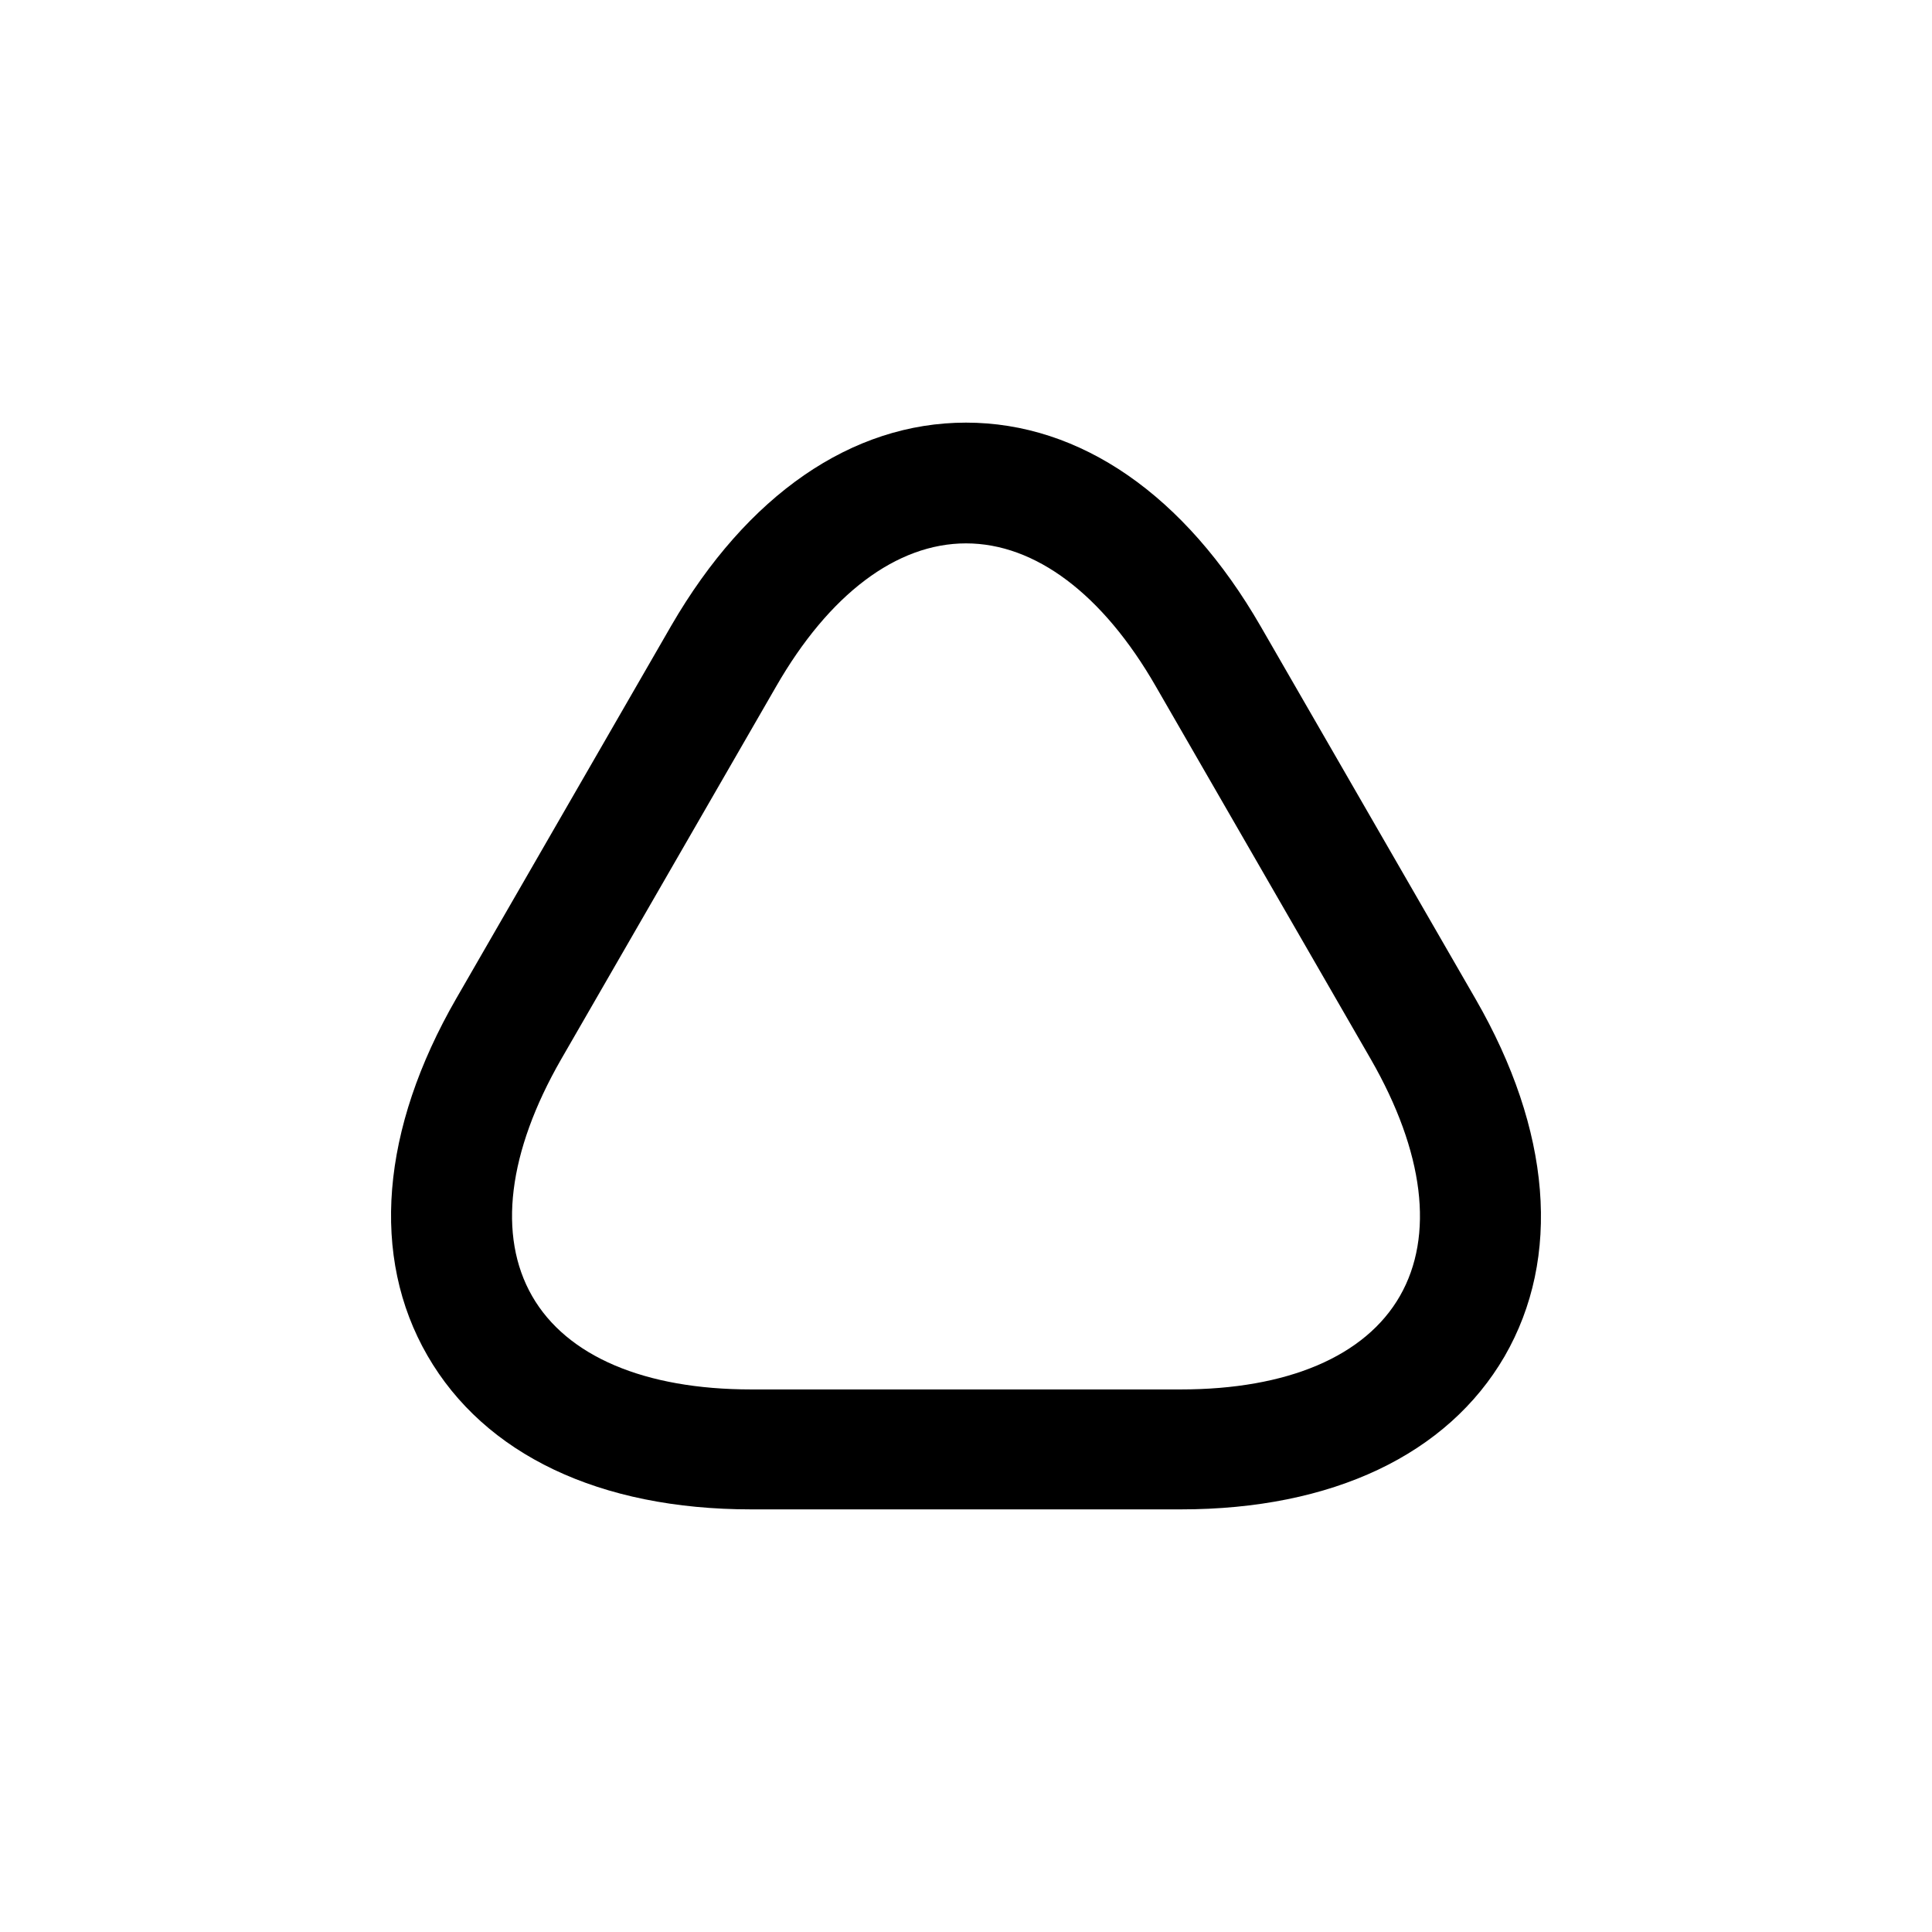
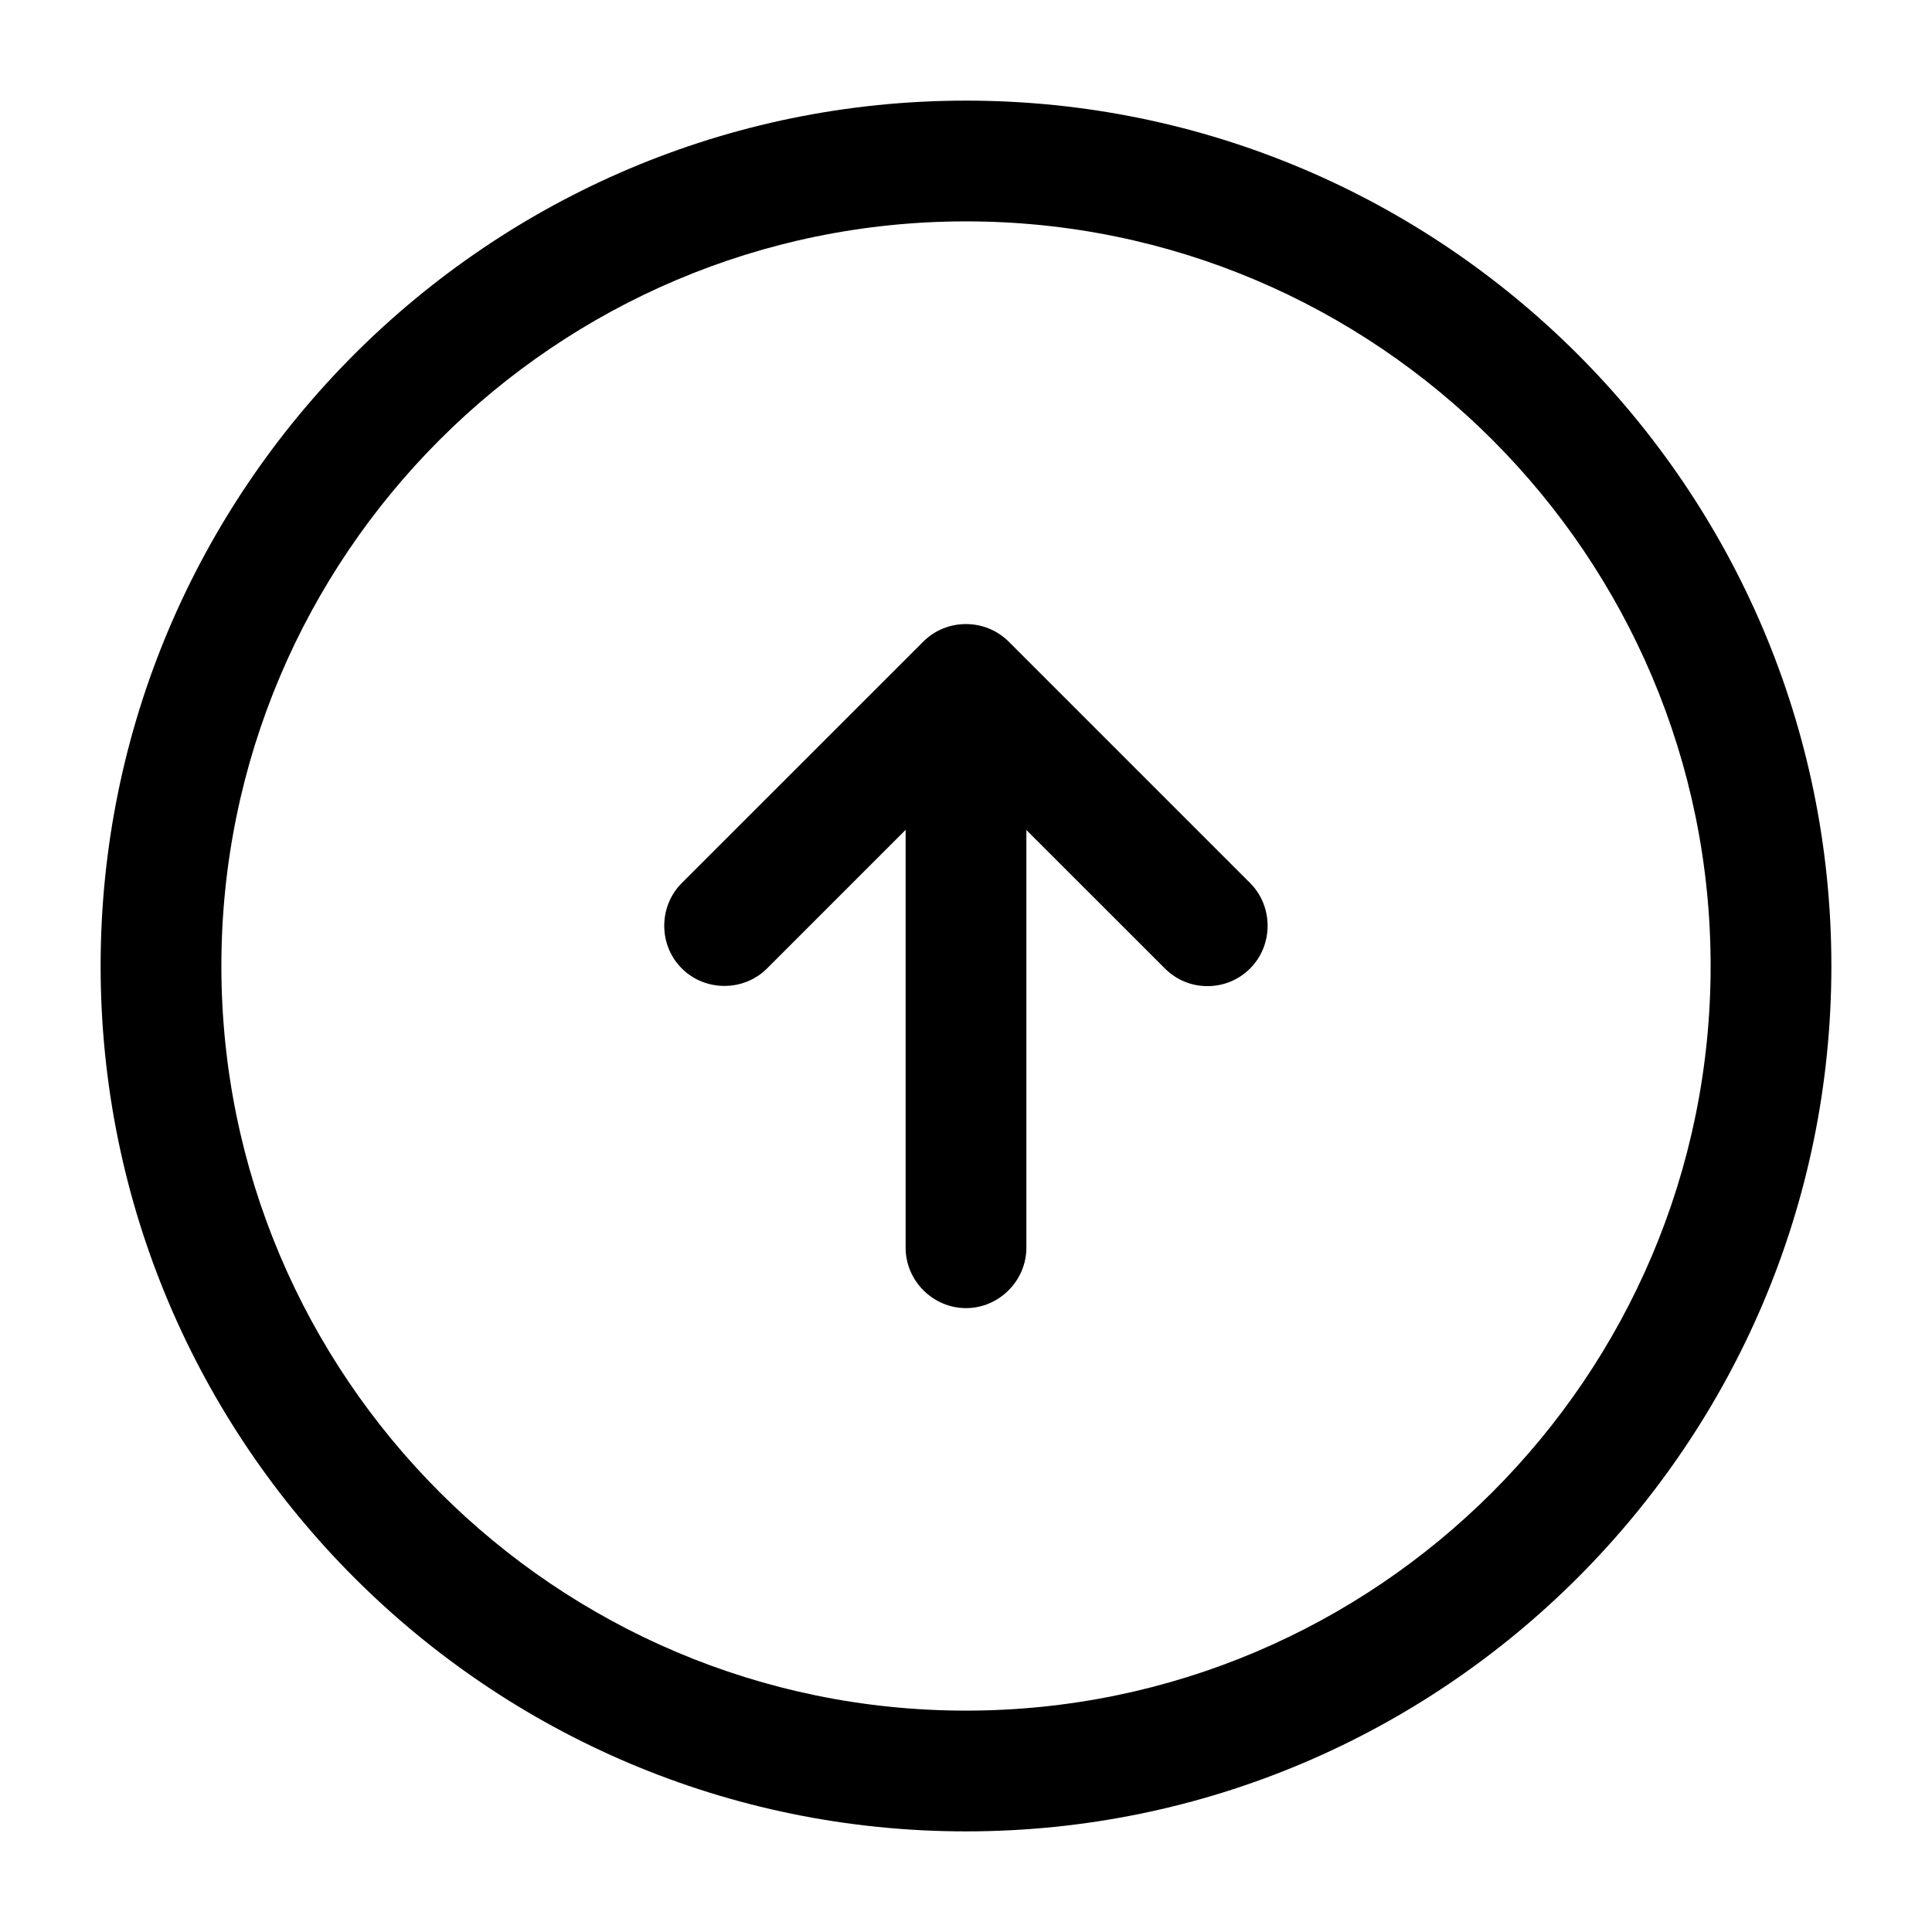
<svg xmlns="http://www.w3.org/2000/svg" viewBox="0 0 24 24" fill="none">
-   <path d="M14.67 18.75H9.33C7.45 18.75 6.02 18.07 5.31 16.84C4.6 15.61 4.73 14.03 5.67 12.4L8.34 7.77C9.28 6.15 10.58 5.25 12 5.25C13.42 5.25 14.72 6.15 15.66 7.78L18.33 12.41C19.27 14.04 19.4 15.62 18.69 16.85C17.98 18.07 16.55 18.75 14.67 18.75ZM12 6.75C11.14 6.75 10.3 7.38 9.64 8.53L6.97 13.16C6.31 14.31 6.18 15.35 6.61 16.1C7.04 16.85 8.01 17.26 9.33 17.26H14.67C15.99 17.26 16.96 16.85 17.39 16.1C17.82 15.35 17.69 14.31 17.03 13.16L14.36 8.53C13.7 7.38 12.86 6.75 12 6.75Z" fill="currentColor" />
+   <path d="M12 22.75C6.07 22.75 1.25 17.93 1.25 12C1.25 6.07 6.07 1.25 12 1.25C17.93 1.25 22.75 6.07 22.75 12C22.75 17.93 17.93 22.75 12 22.75ZM12 2.75C6.9 2.75 2.75 6.9 2.75 12C2.75 17.1 6.9 21.25 12 21.25C17.1 21.25 21.25 17.1 21.25 12C21.25 6.9 17.1 2.75 12 2.75Z" fill="currentColor" />
+   <path d="M12 16.25C11.59 16.25 11.25 15.91 11.25 15.5V9.5C11.25 9.09 11.59 8.75 12 8.75C12.41 8.75 12.75 9.09 12.75 9.5V15.5C12.75 15.91 12.41 16.25 12 16.25Z" fill="currentColor" />
+   <path d="M14.999 12.25C14.809 12.25 14.62 12.18 14.47 12.03L11.999 9.56L9.529 12.03C9.239 12.32 8.759 12.32 8.469 12.03C8.179 11.74 8.179 11.26 8.469 10.97L11.47 7.97C11.759 7.68 12.239 7.68 12.53 7.97L15.53 10.97C15.819 11.26 15.819 11.74 15.53 12.03C15.38 12.18 15.19 12.25 14.999 12.25Z" fill="currentColor" />
</svg>
